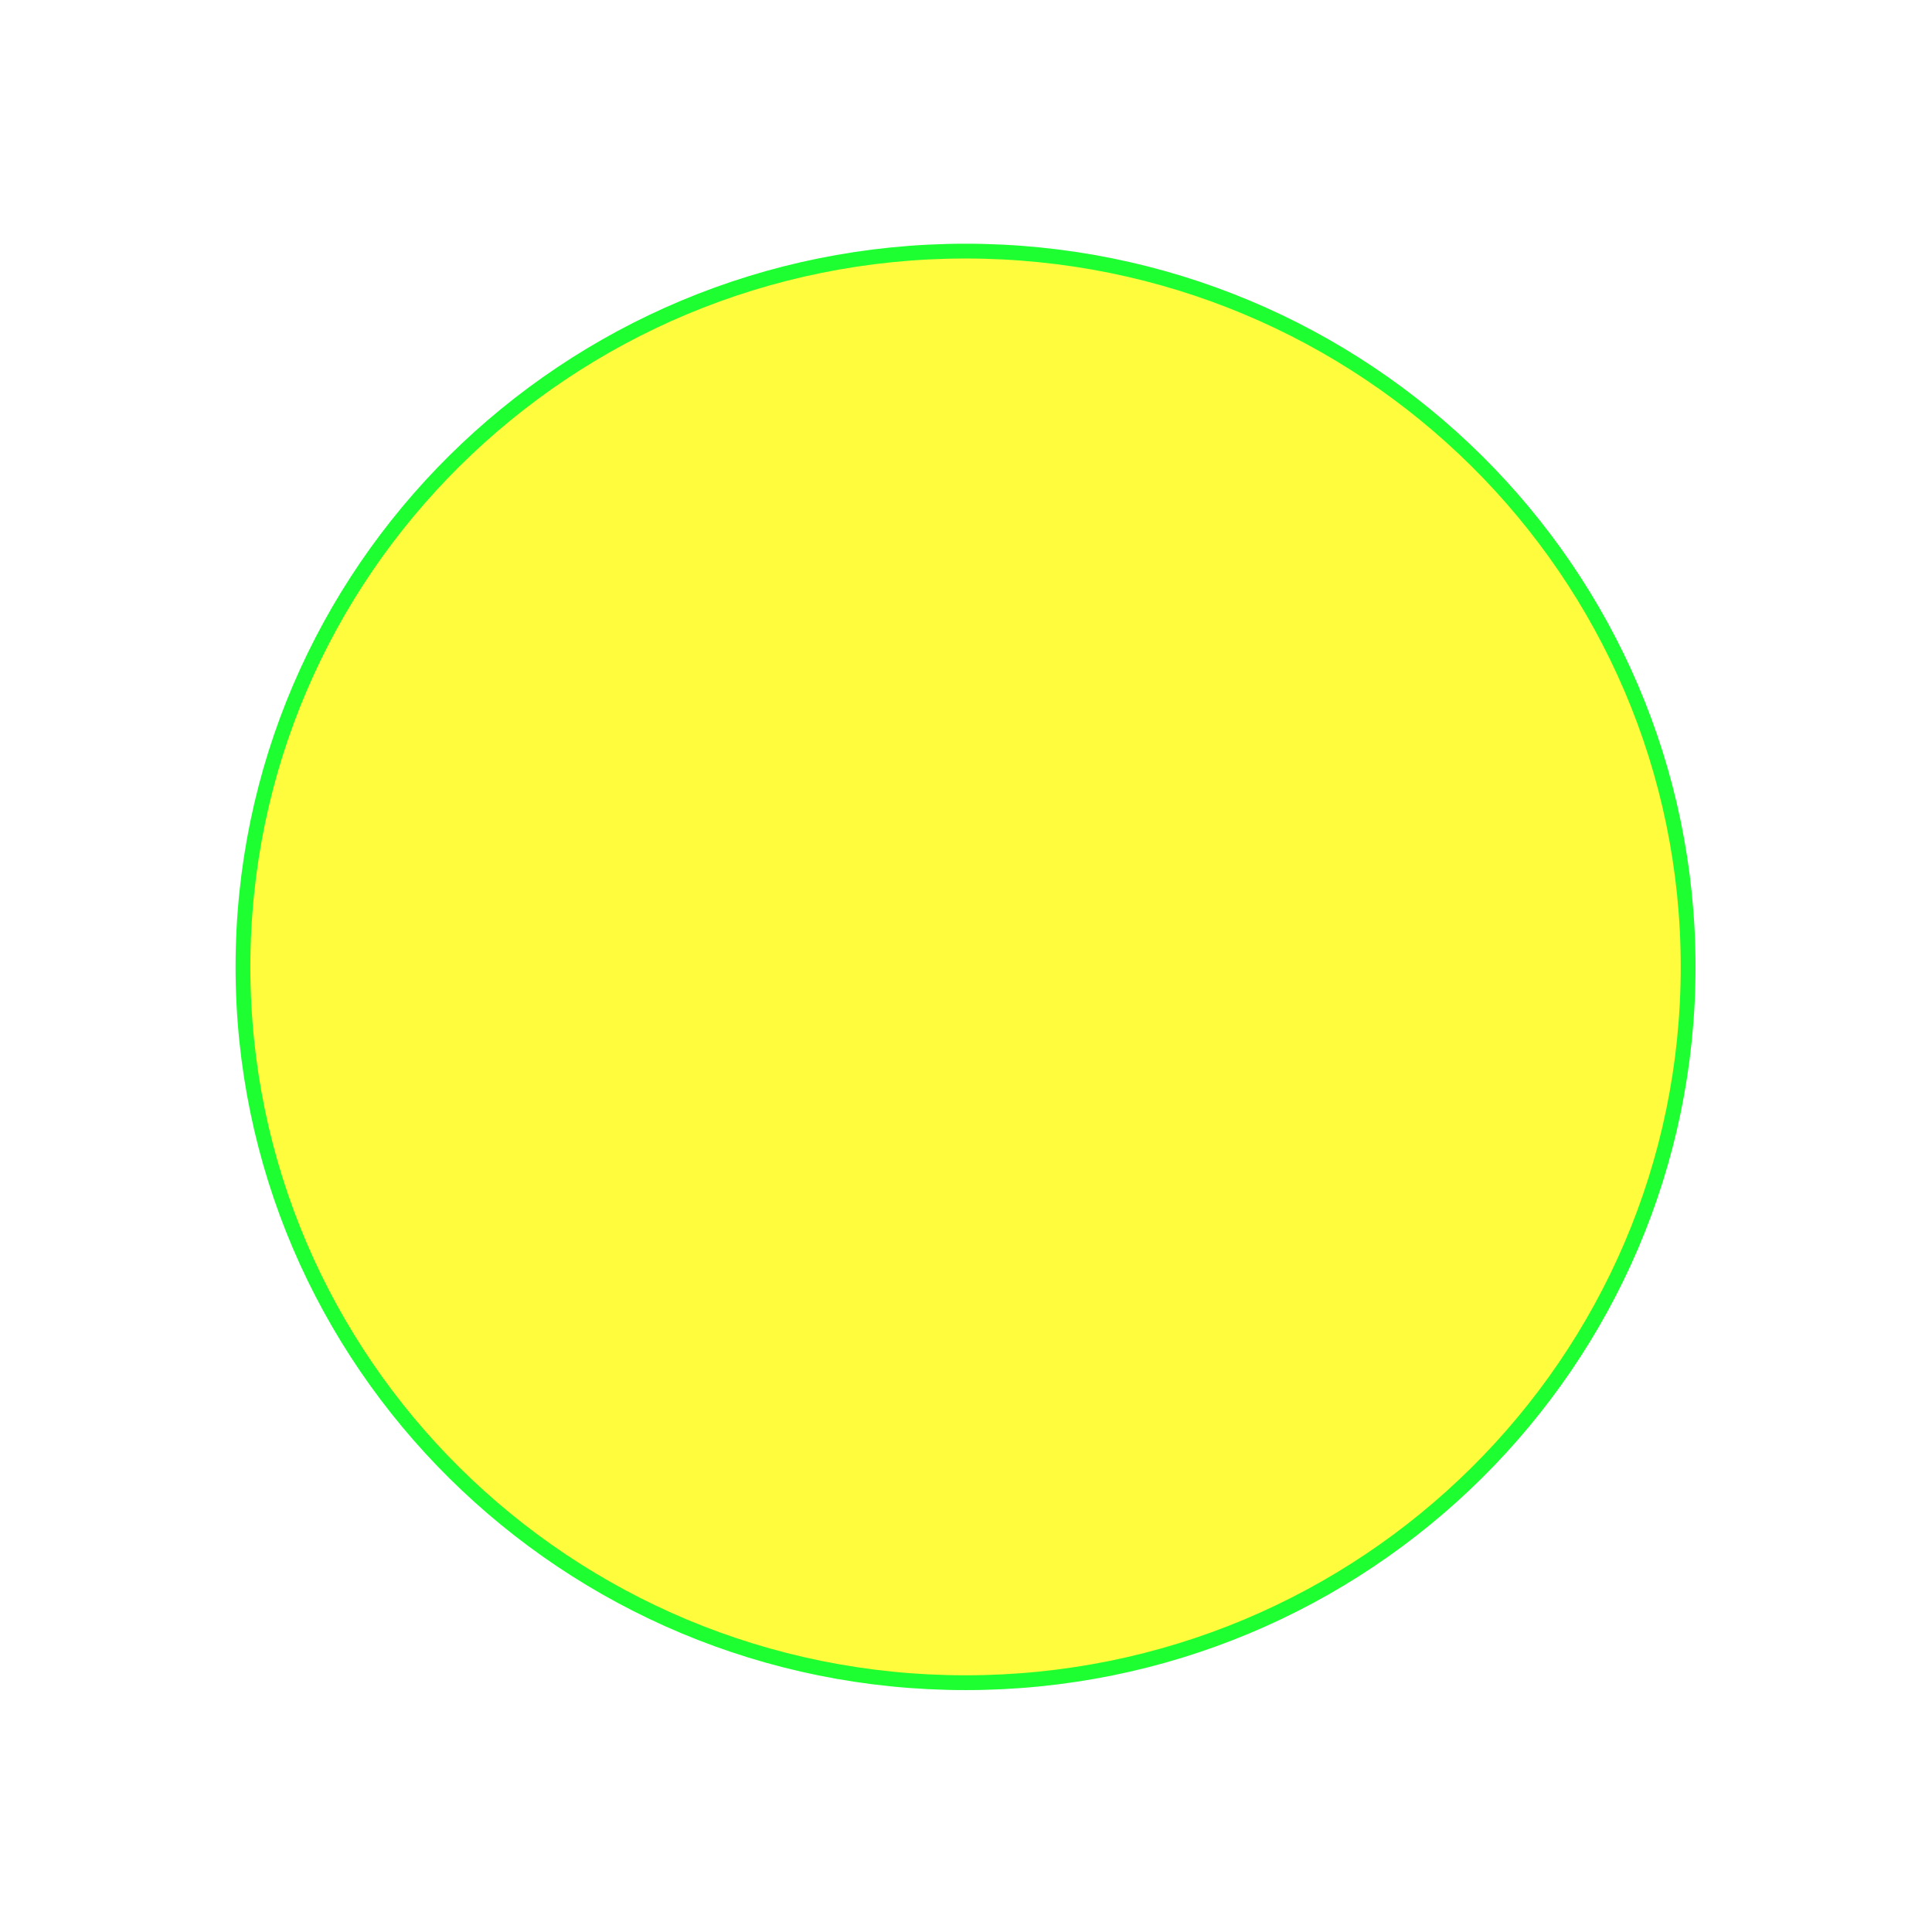
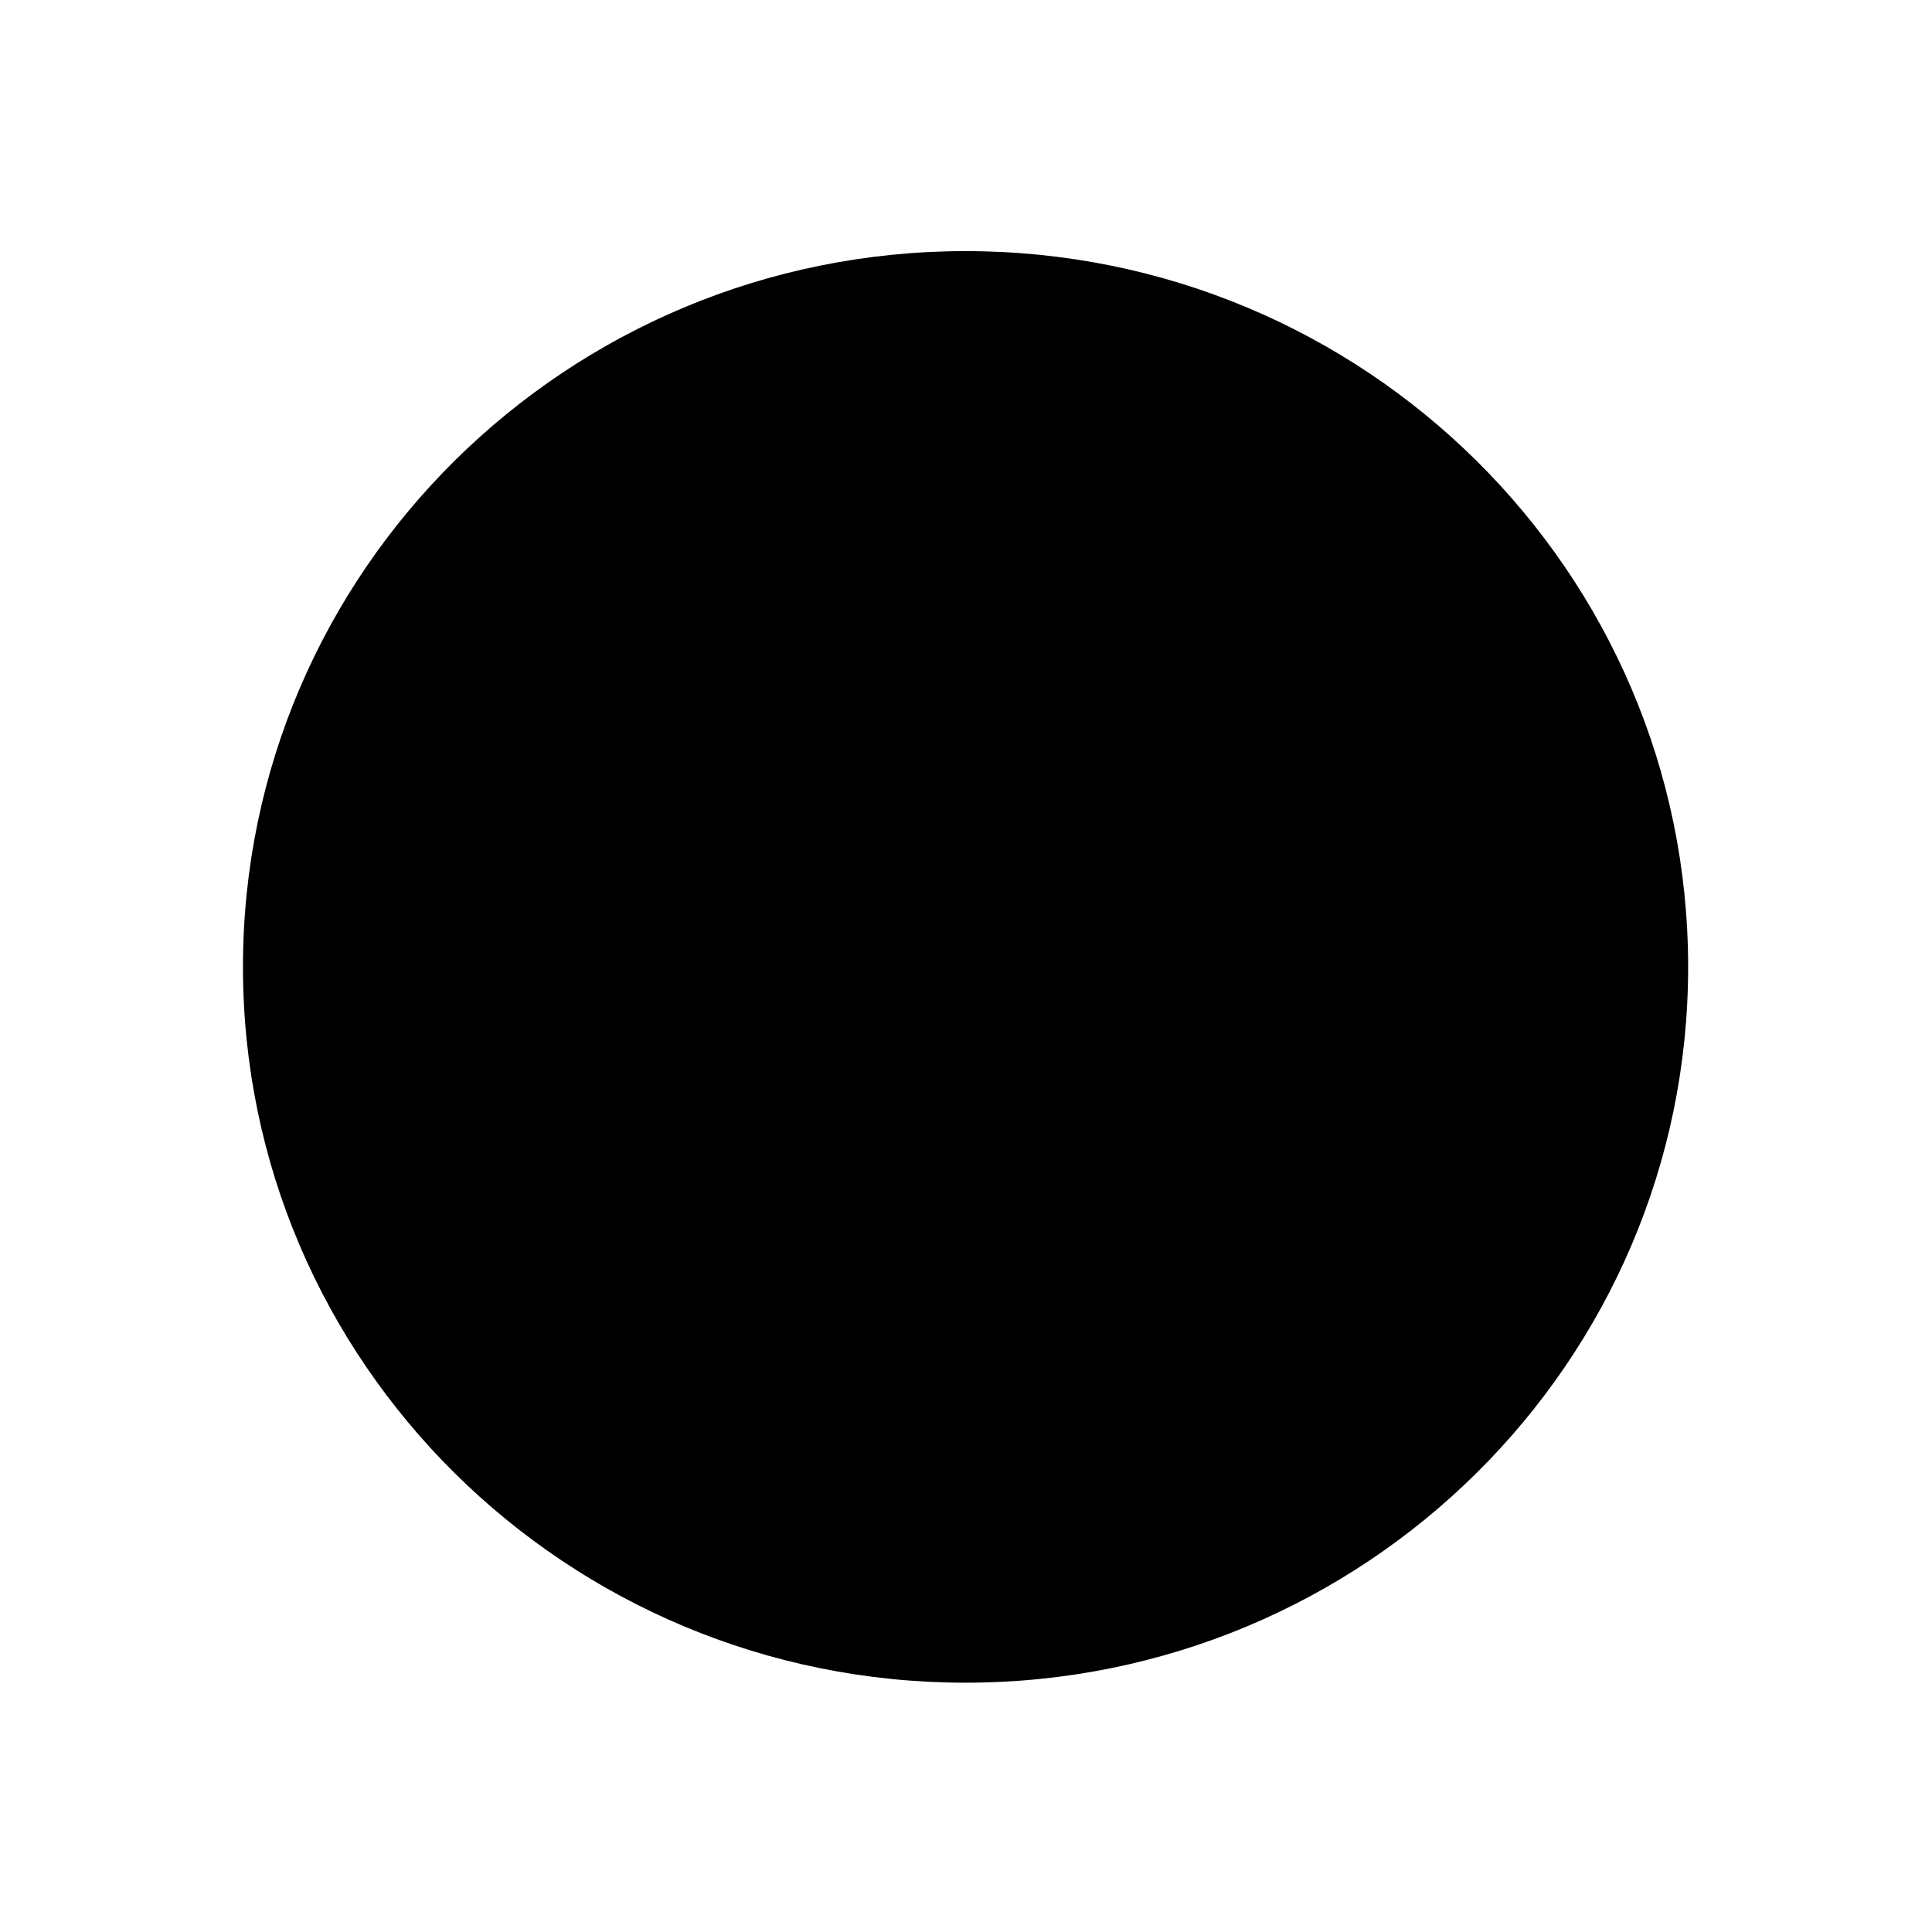
<svg xmlns="http://www.w3.org/2000/svg" version="1.1" id="svg644" x="0px" y="0px" width="579.997px" height="579.997px" viewBox="-235.433 -235.433 579.997 579.997" enable-background="new -235.433 -235.433 579.997 579.997" xml:space="preserve">
-   <ellipse fill="#FFFB3D" stroke="#1EFF31" stroke-width="4.444" cx="54.43" cy="54.838" rx="216.926" ry="214.884" />
+   <ellipse fill="param(fill) #000" stroke="param(outline) #FFF" stroke-width="param(outline-width) 0" cx="54.43" cy="54.838" rx="216.926" ry="214.884" />
</svg>
